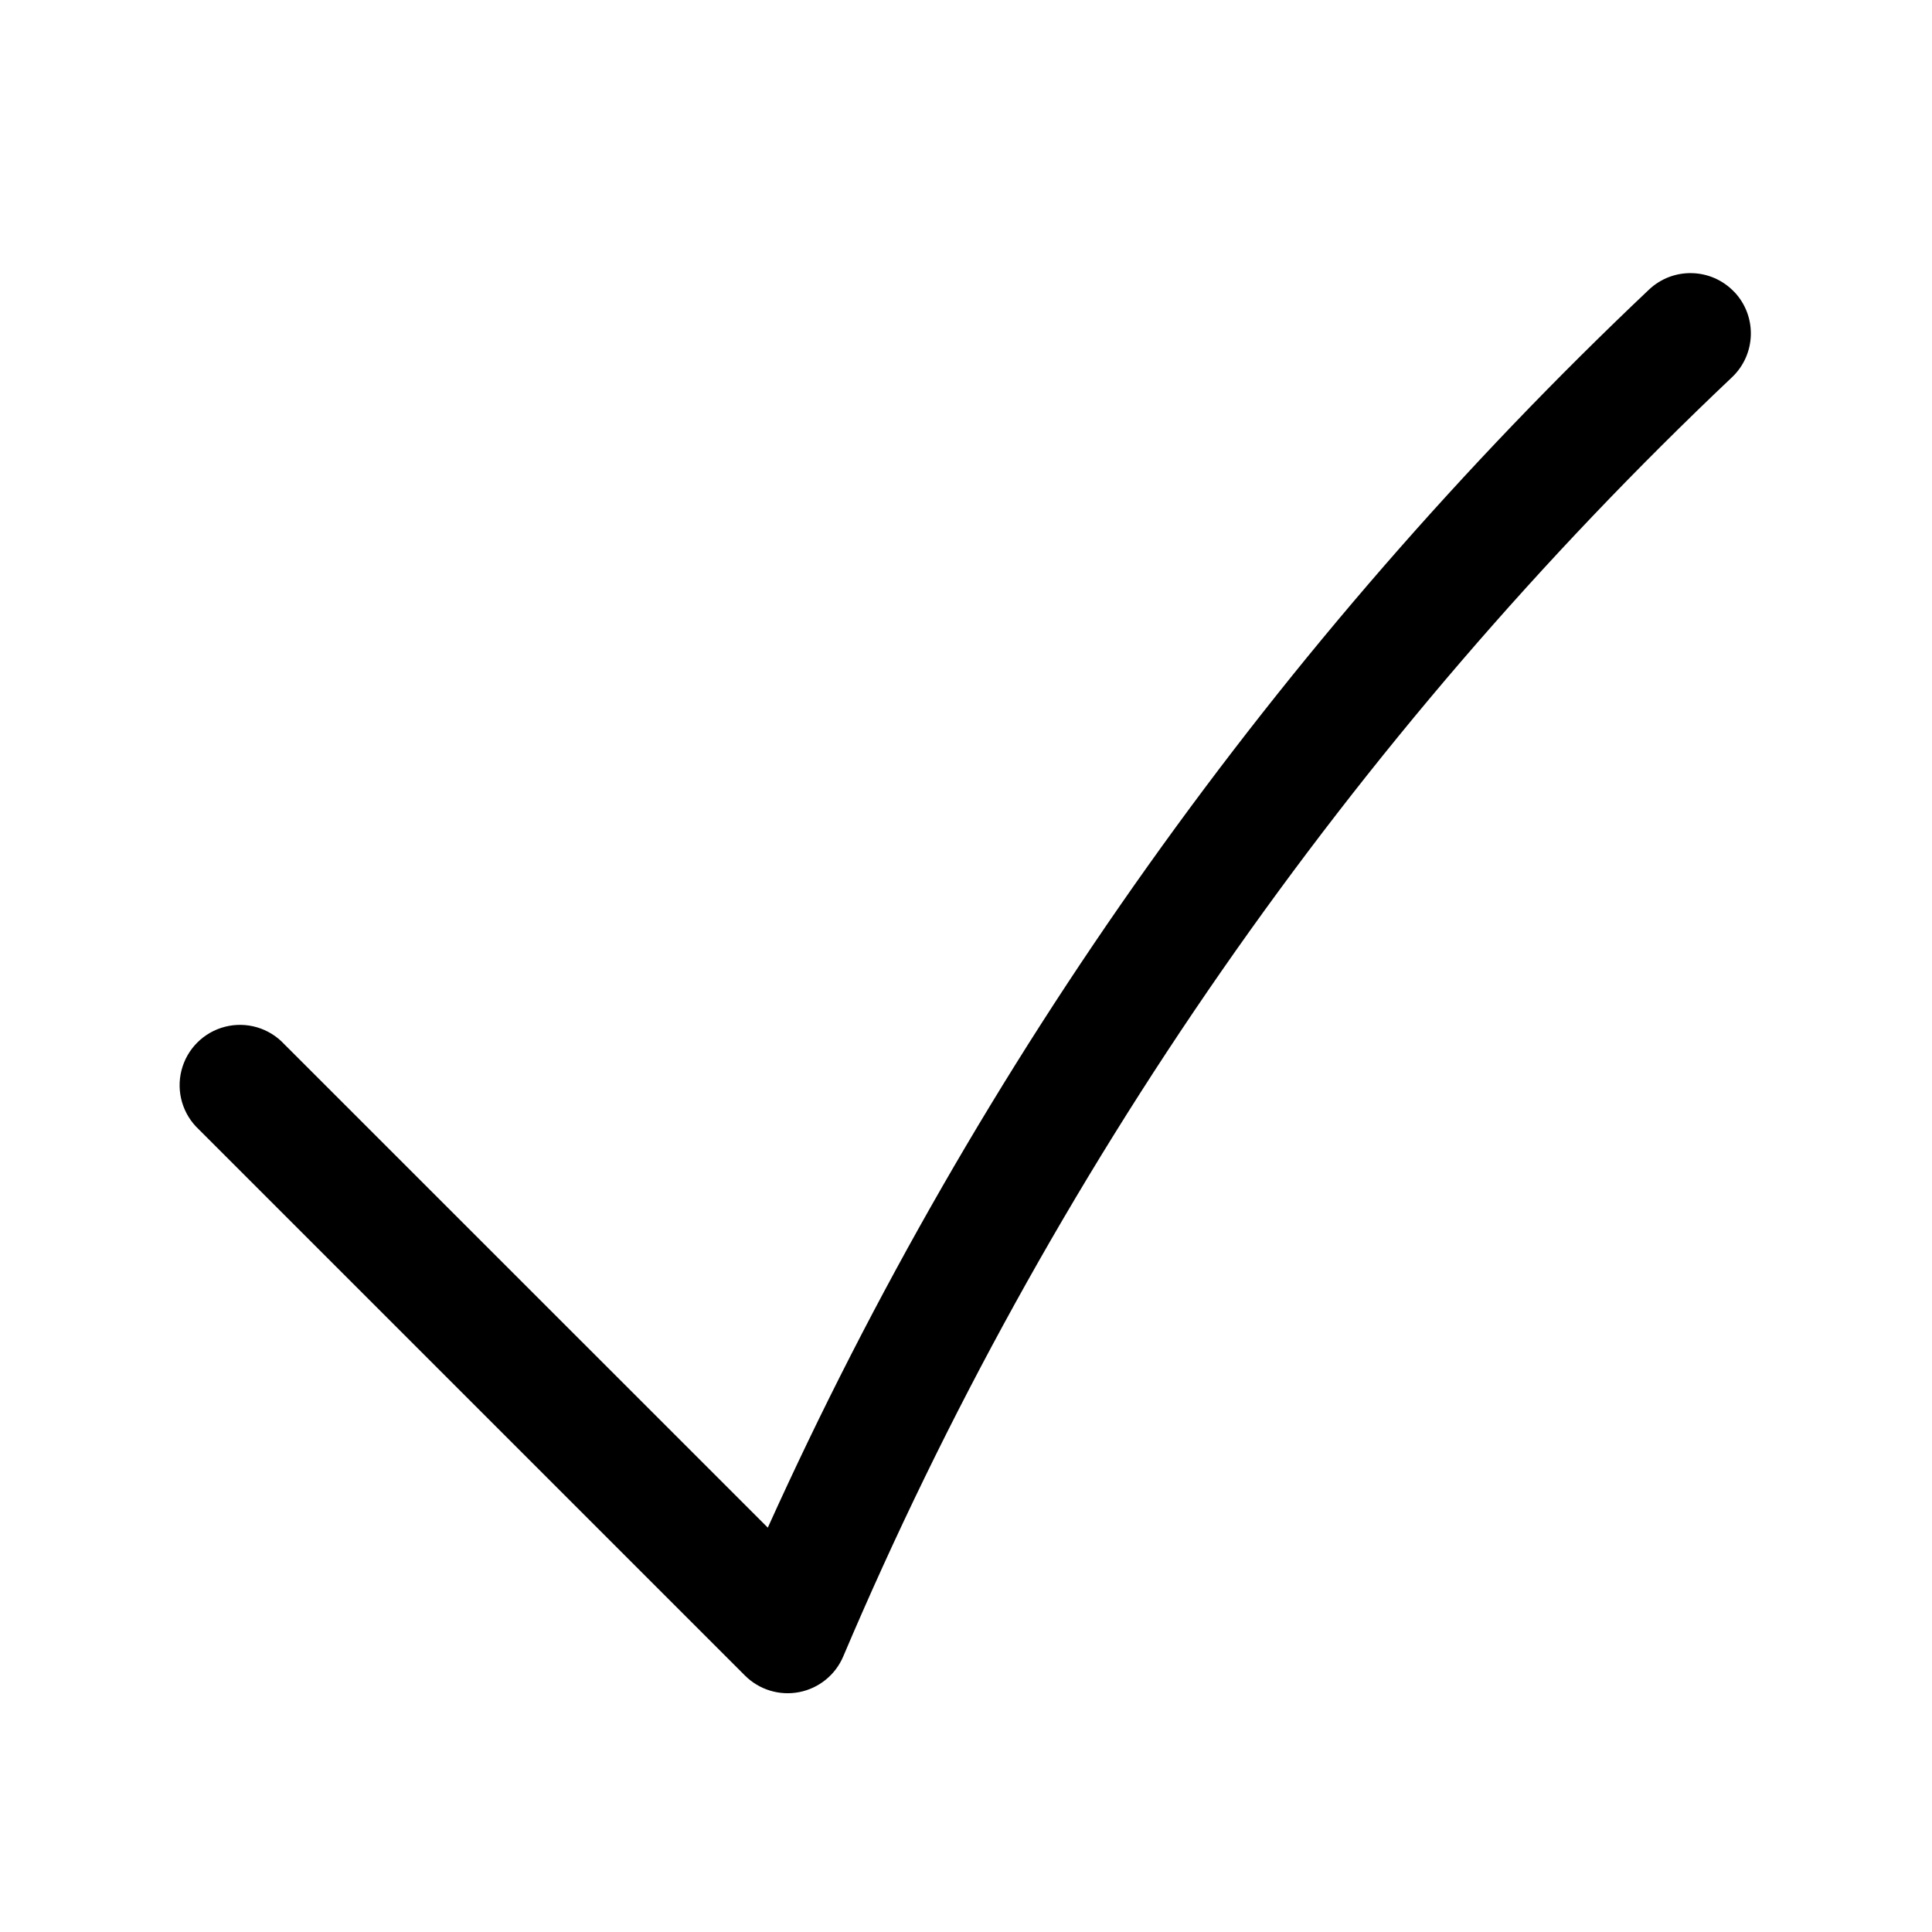
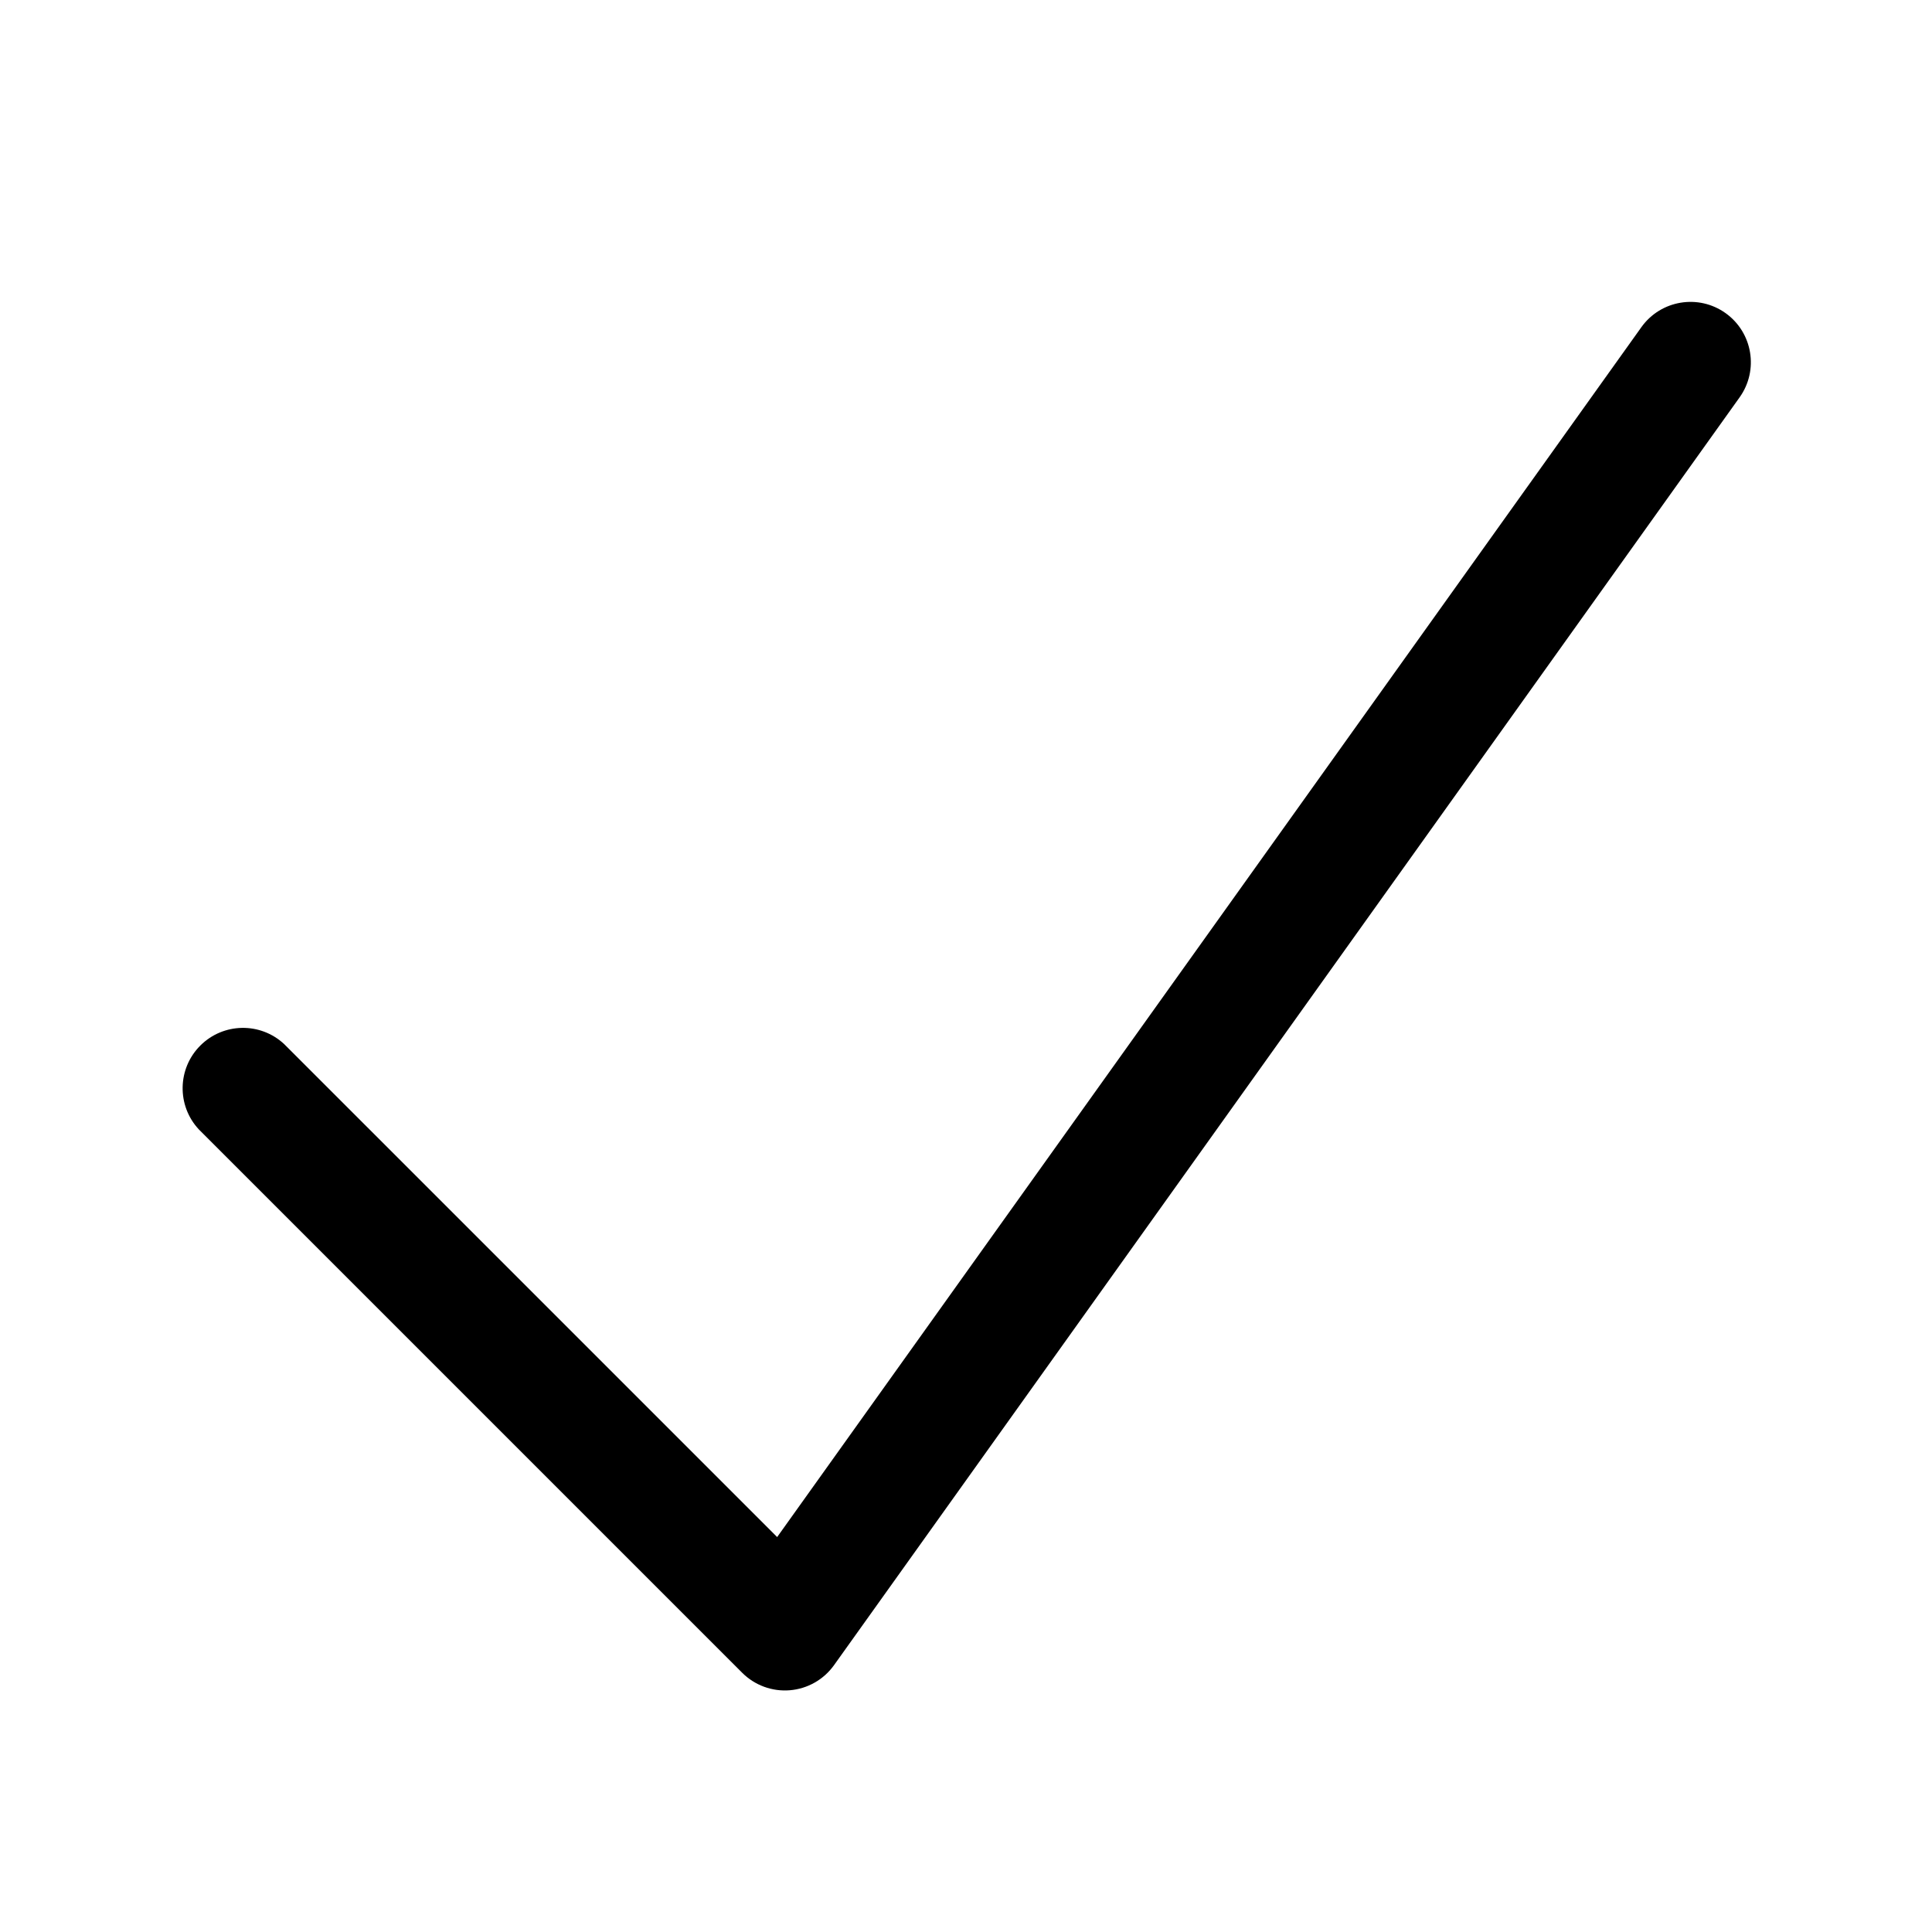
<svg xmlns="http://www.w3.org/2000/svg" viewBox="0 0 24 24" fill="currentColor" aria-hidden="true">
-   <path fill-rule="evenodd" d="M21.545 3.627a.75.75 0 01-.03 1.06 47.349 47.349 0 00-11.04 15.89.75.75 0 01-1.22.238L2.47 14.03a.75.75 0 111.06-1.06l6.008 6.007A48.87 48.87 0 0120.484 3.598a.75.75 0 011.06.029z" clip-rule="evenodd" />
+   <path fill-rule="evenodd" d="M21.436 3.89a.75.75 0 01.174 1.046l-11.25 15.75a.75.75 0 01-1.14.094l-6.75-6.75a.75.75 0 011.06-1.06l6.124 6.124L20.39 4.064a.75.75 0 011.046-.174z" clip-rule="evenodd" />
</svg>
